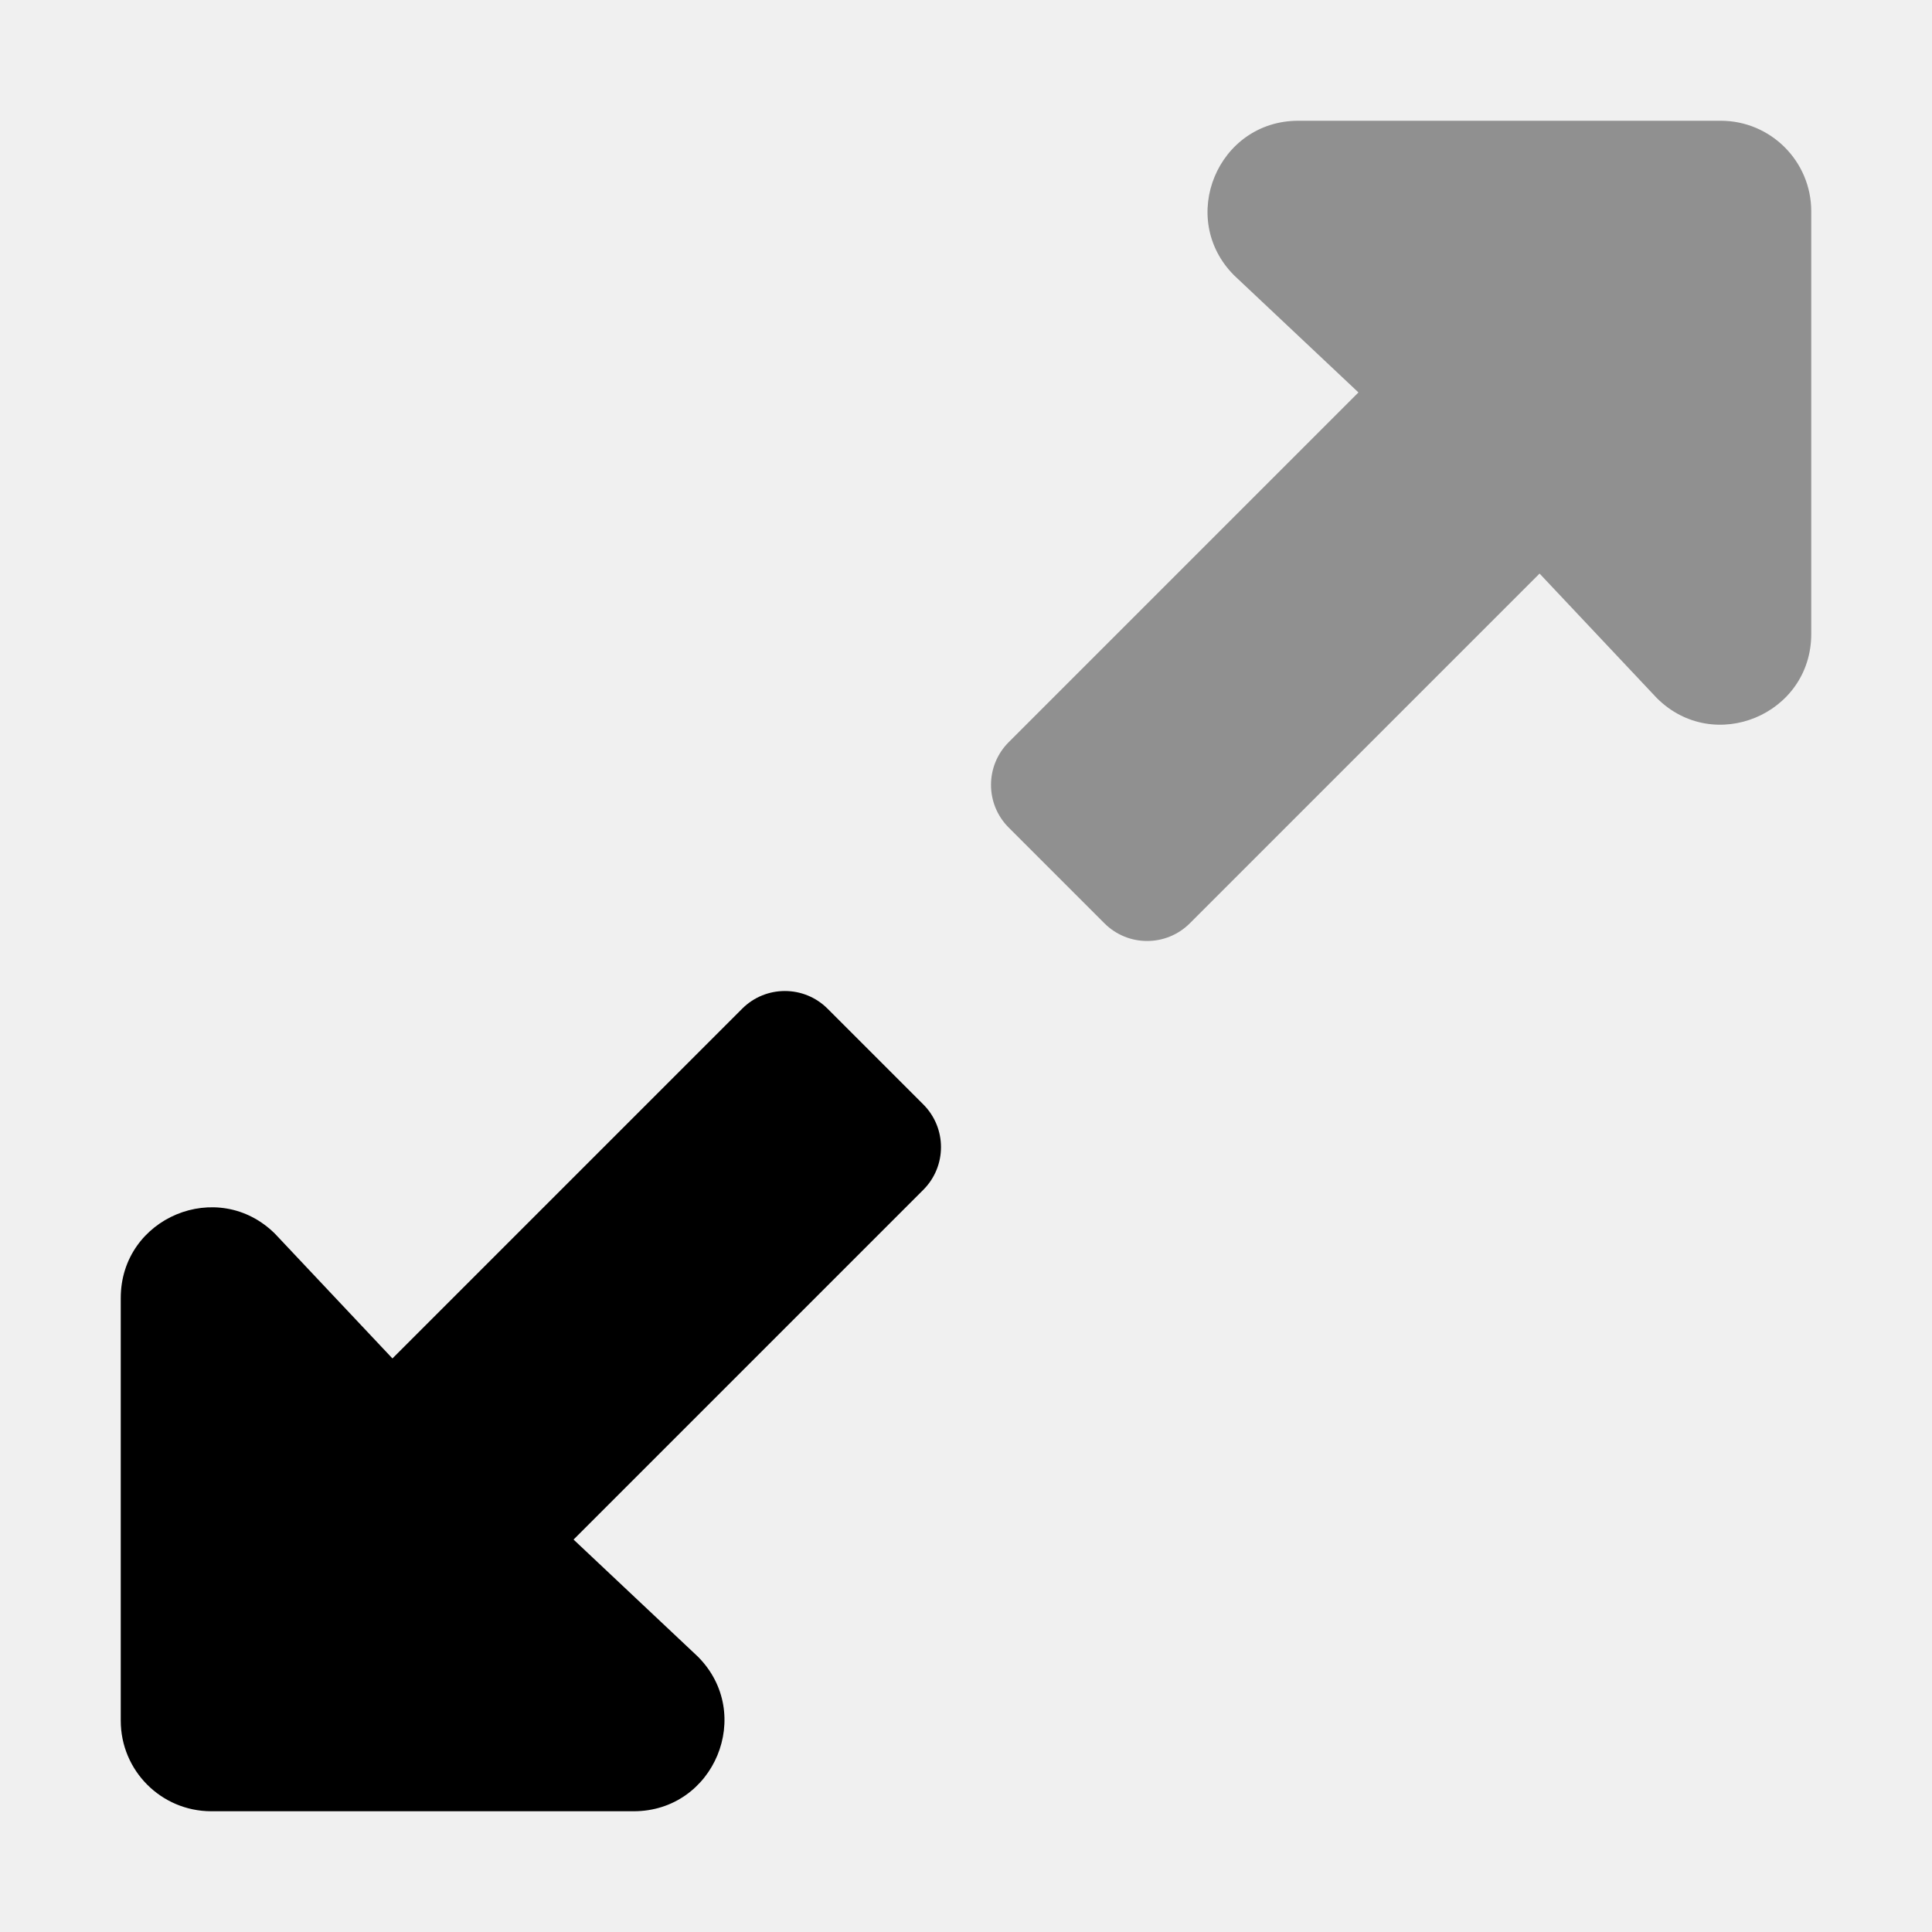
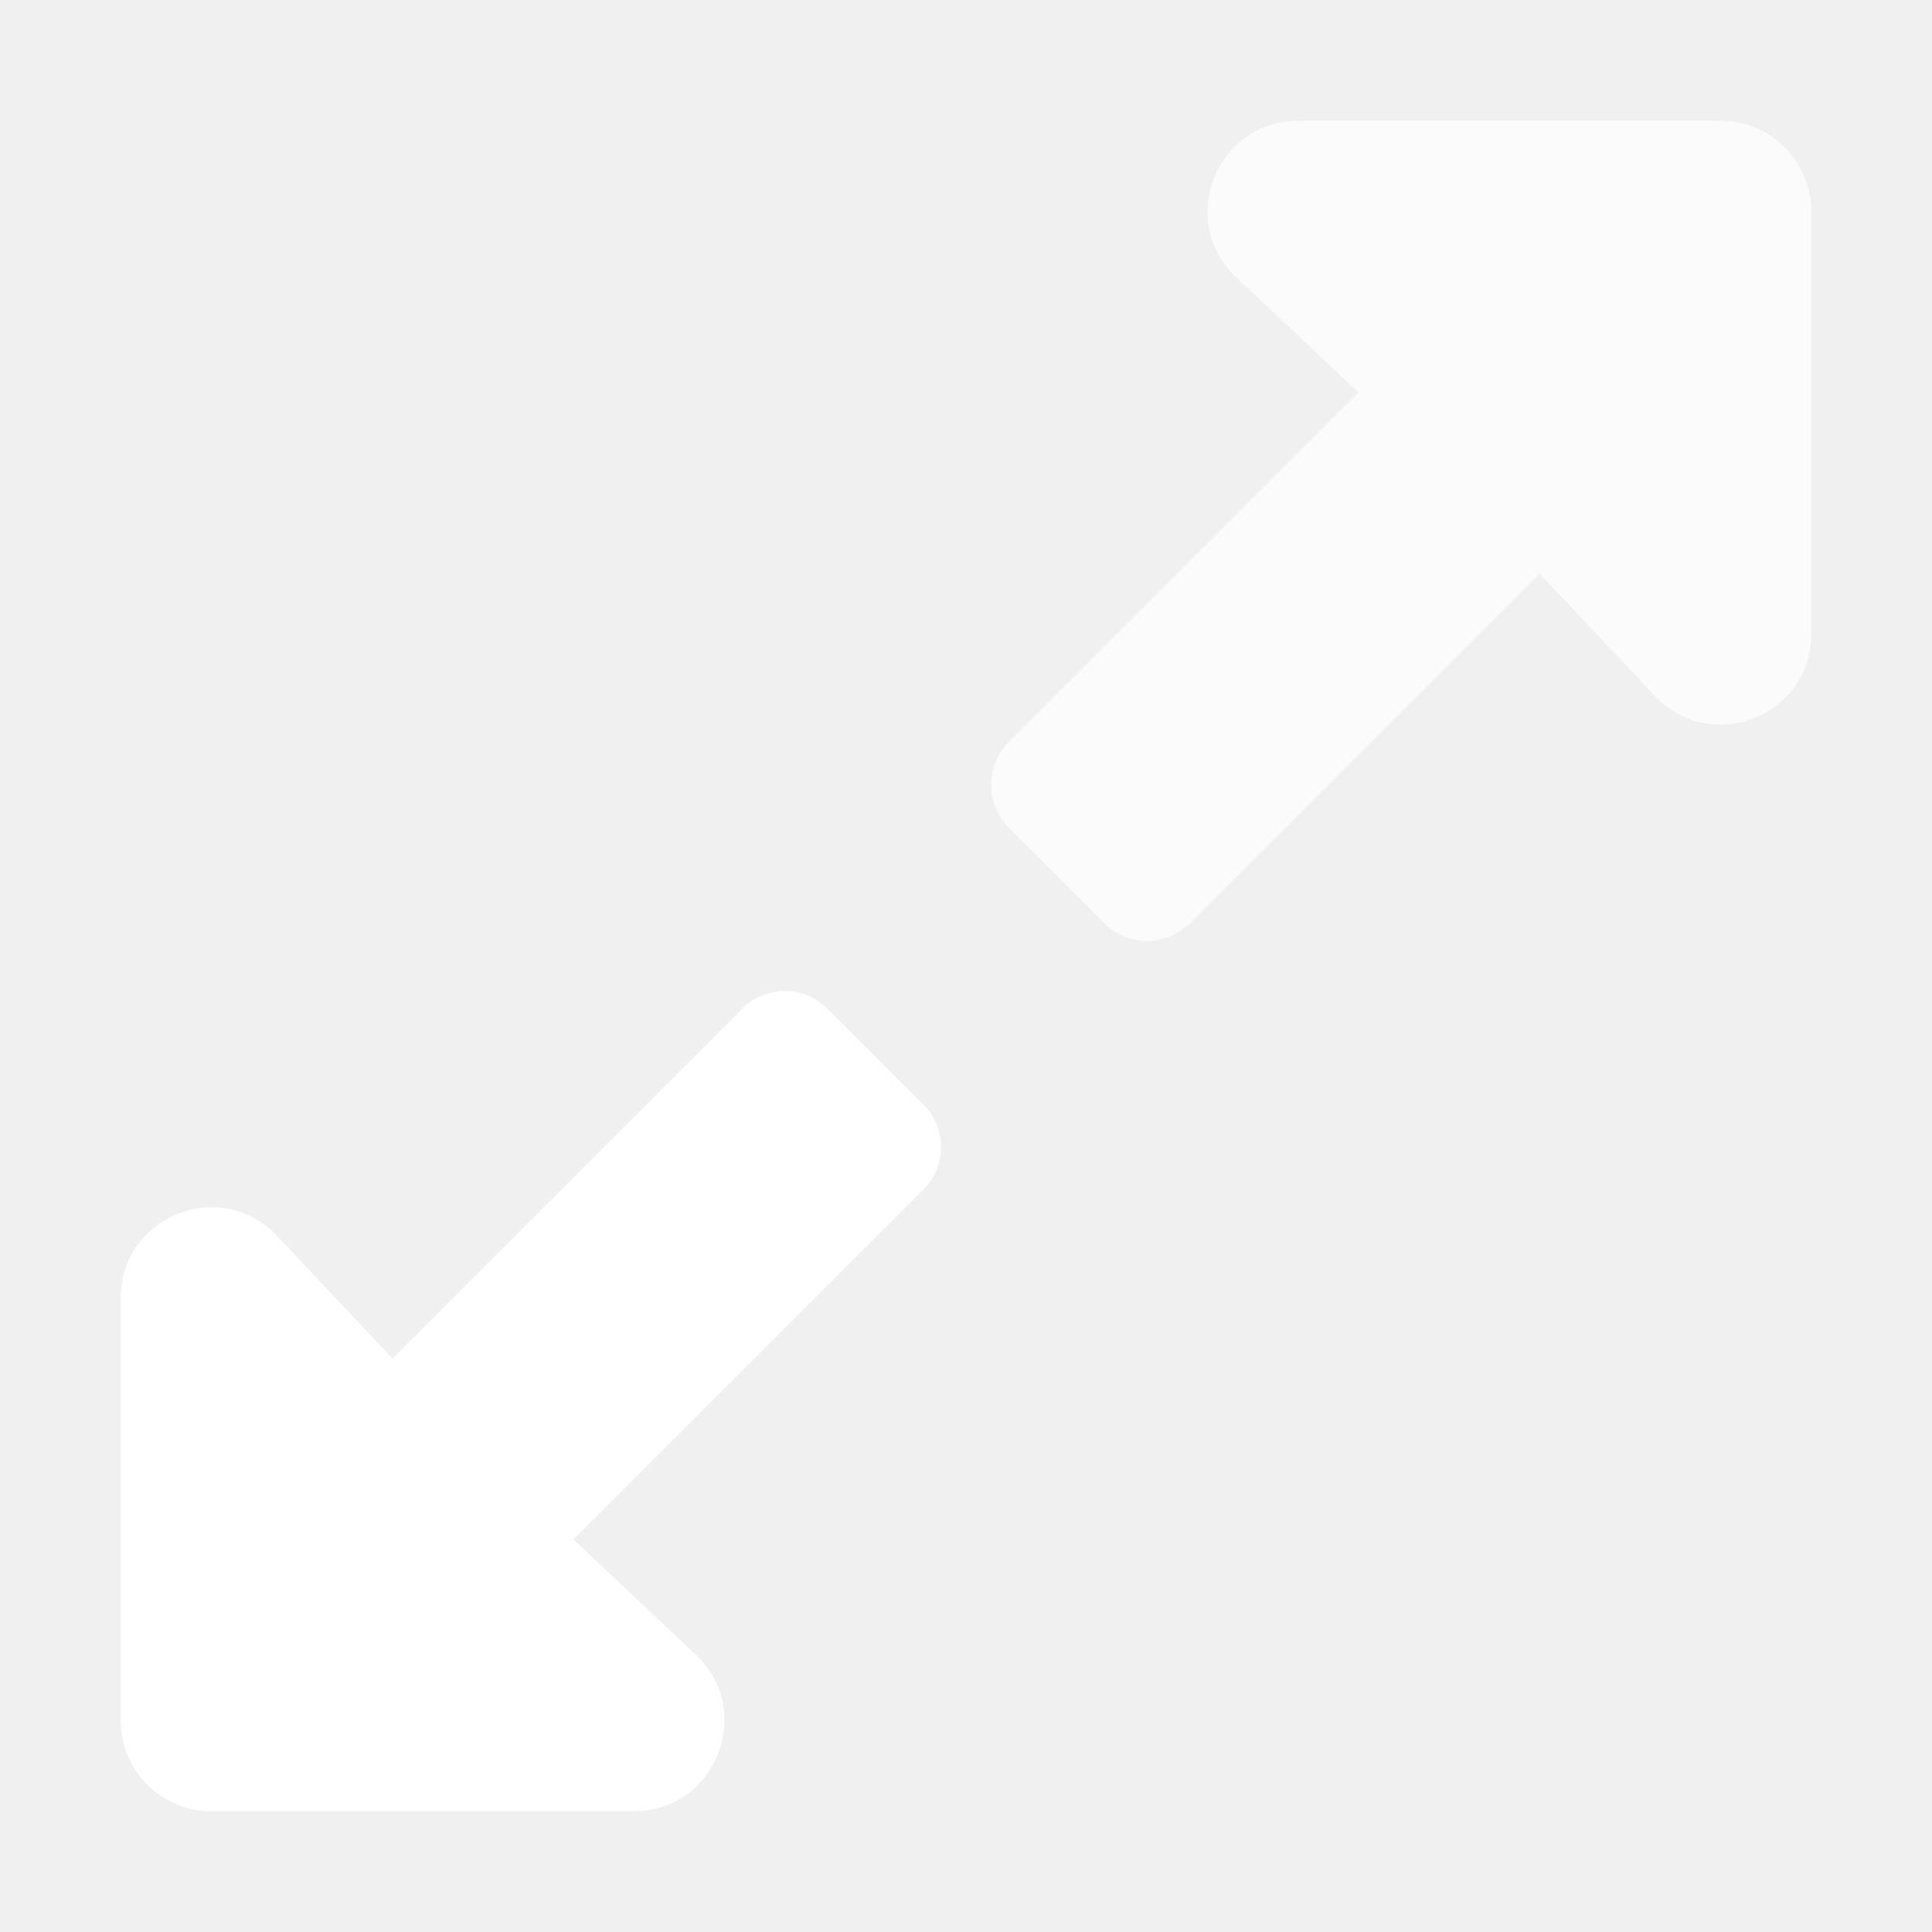
<svg xmlns="http://www.w3.org/2000/svg" width="16" height="16" viewBox="0 0 448 512">
  <defs>
-     <style>.fa-secondary{opacity:.4}</style>
+     <style>.fa-secondary{opacity:.7} path{fill:white}</style>
  </defs>
  <path transform="rotate(180, 224, 256)" d="M0 456V344c0-21.38 25.8-32.09 40.92-17L72 360l92.69-92.69a16 16 0 0 1 22.62 0l25.38 25.38a16 16 0 0 1 0 22.62L120 408l32.92 31c15.12 15.12 4.41 41-17 41H24a24 24 0 0 1-24-24z" class="fa-secondary" />
  <path transform="rotate(180, 224, 256)" d="M235.31 196.69L328 104l-32.92-31c-15.12-15.12-4.41-41 17-41h112A24 24 0 0 1 448 56v112c0 21.38-25.8 32.09-40.92 17L376 152l-92.69 92.69a16 16 0 0 1-22.62 0l-25.38-25.38a16 16 0 0 1 0-22.62z" class="fa-primary" />
</svg>
